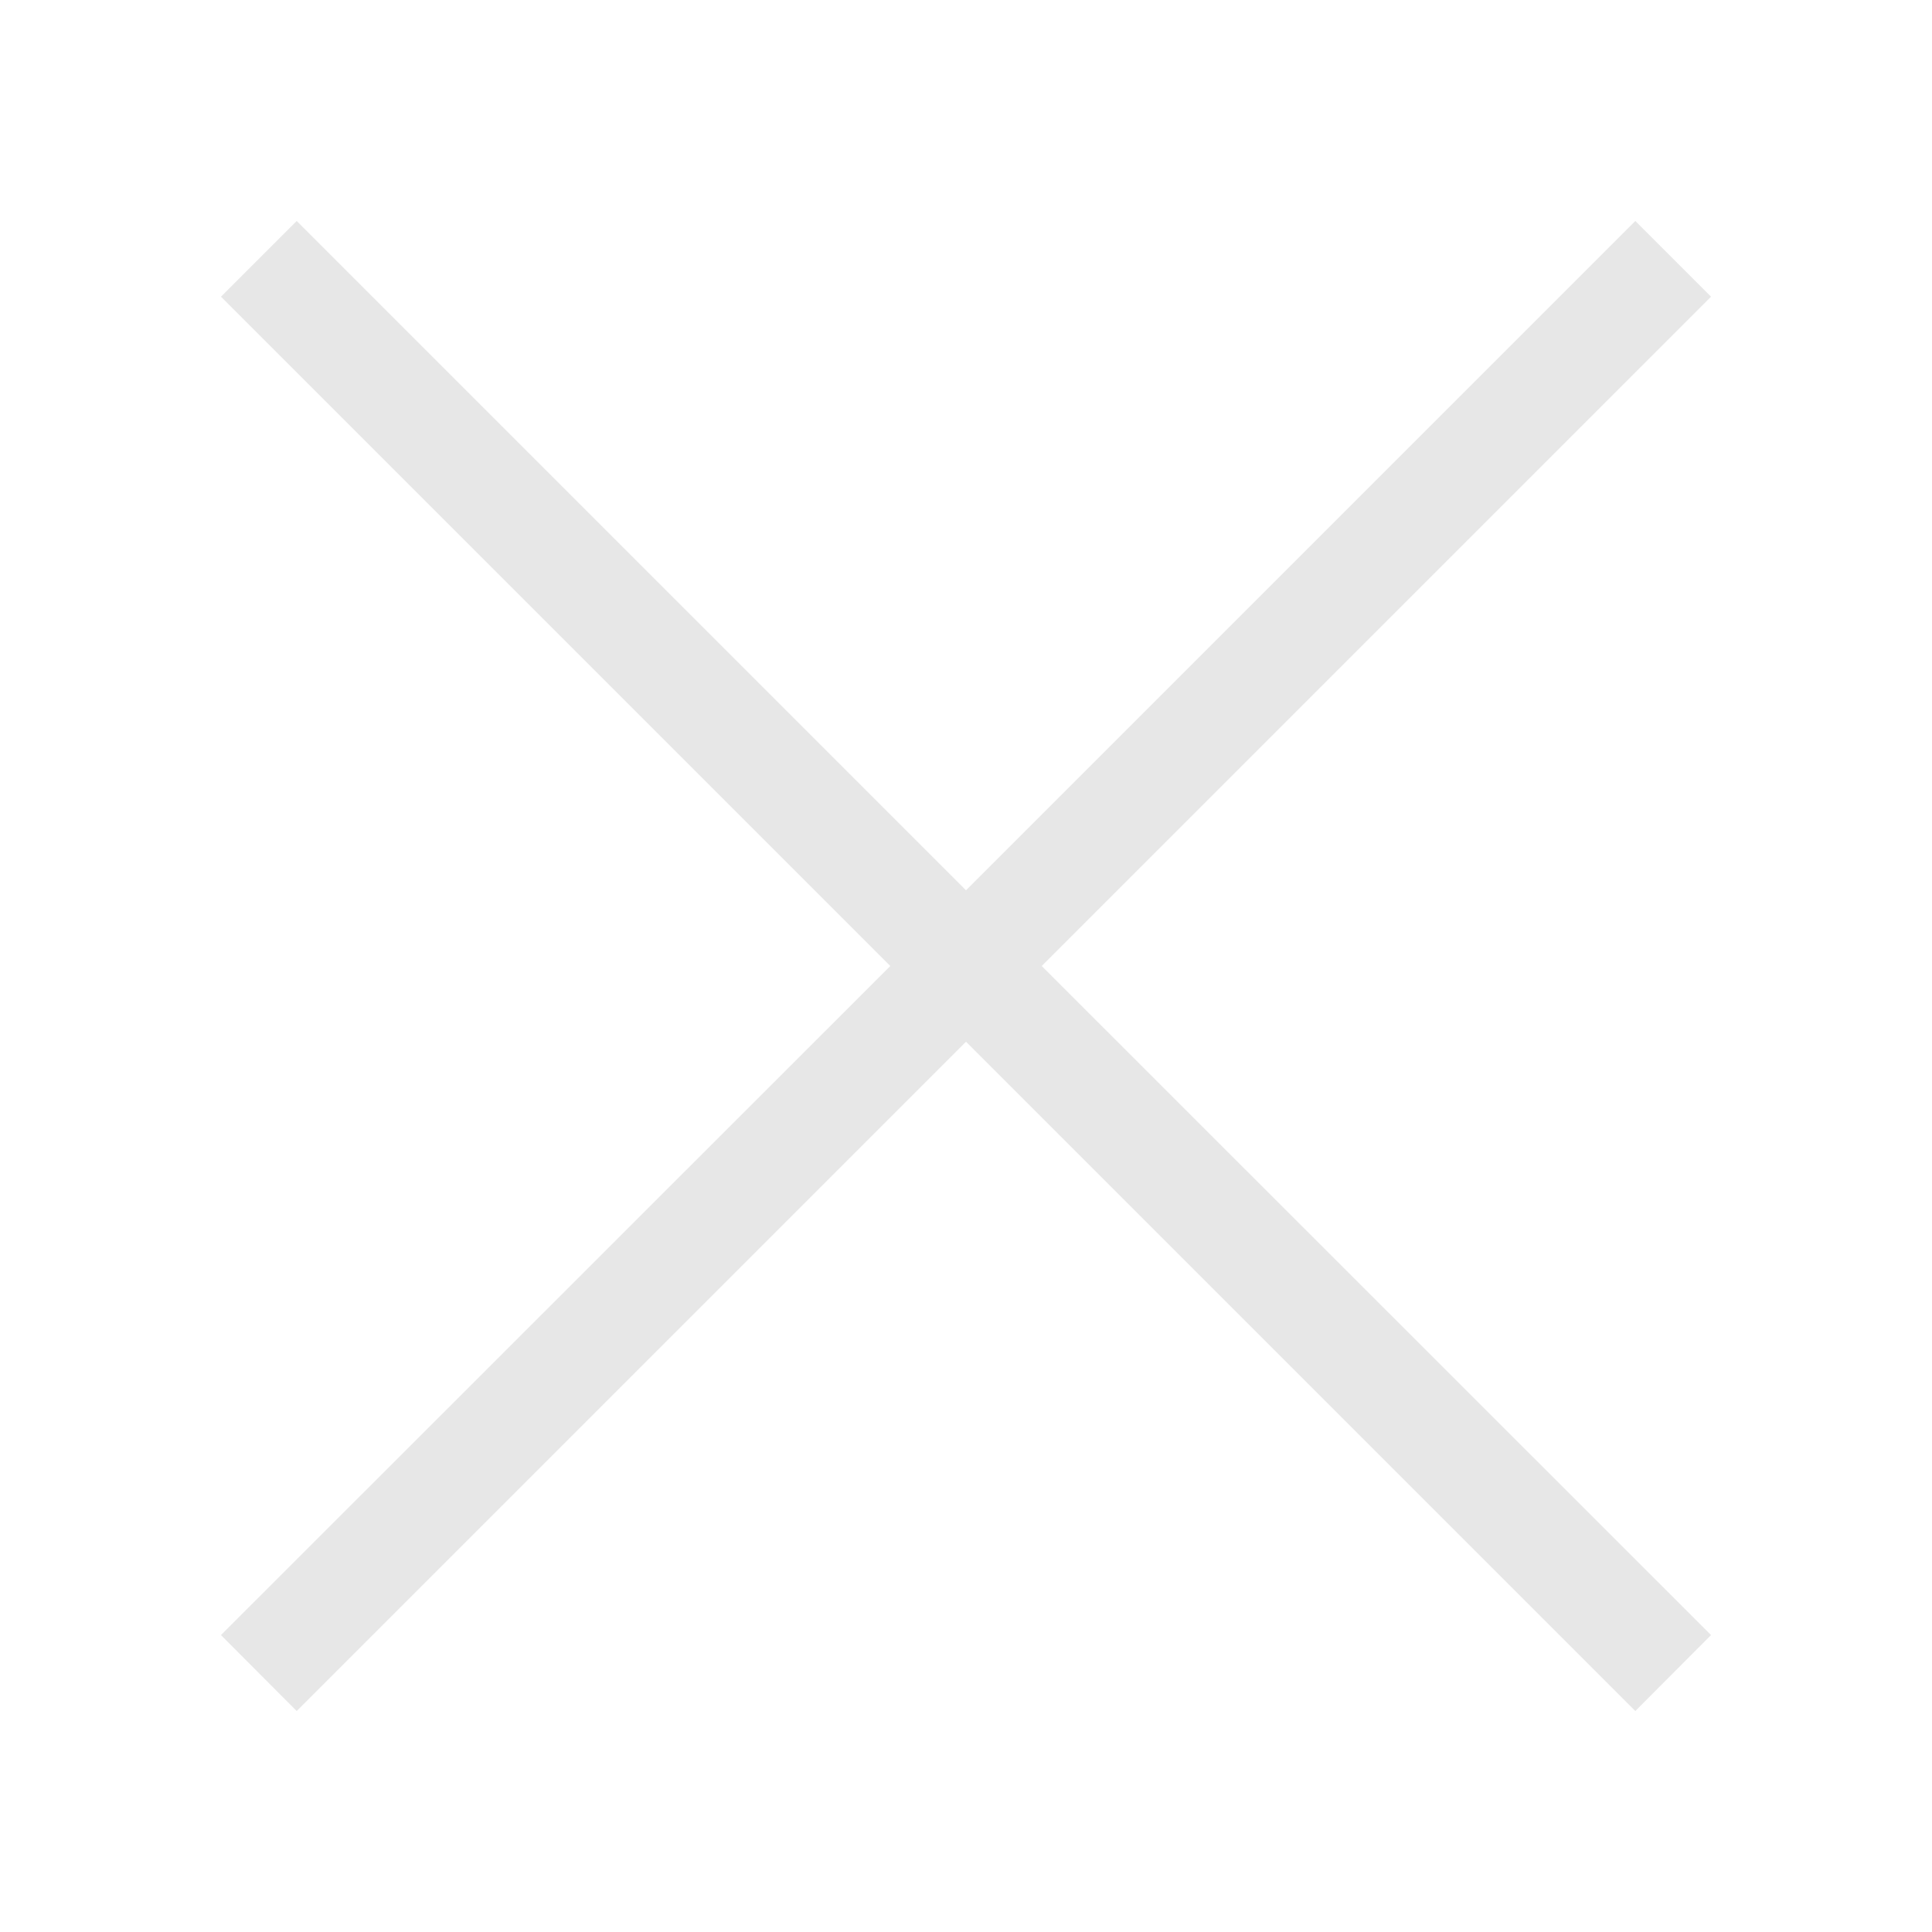
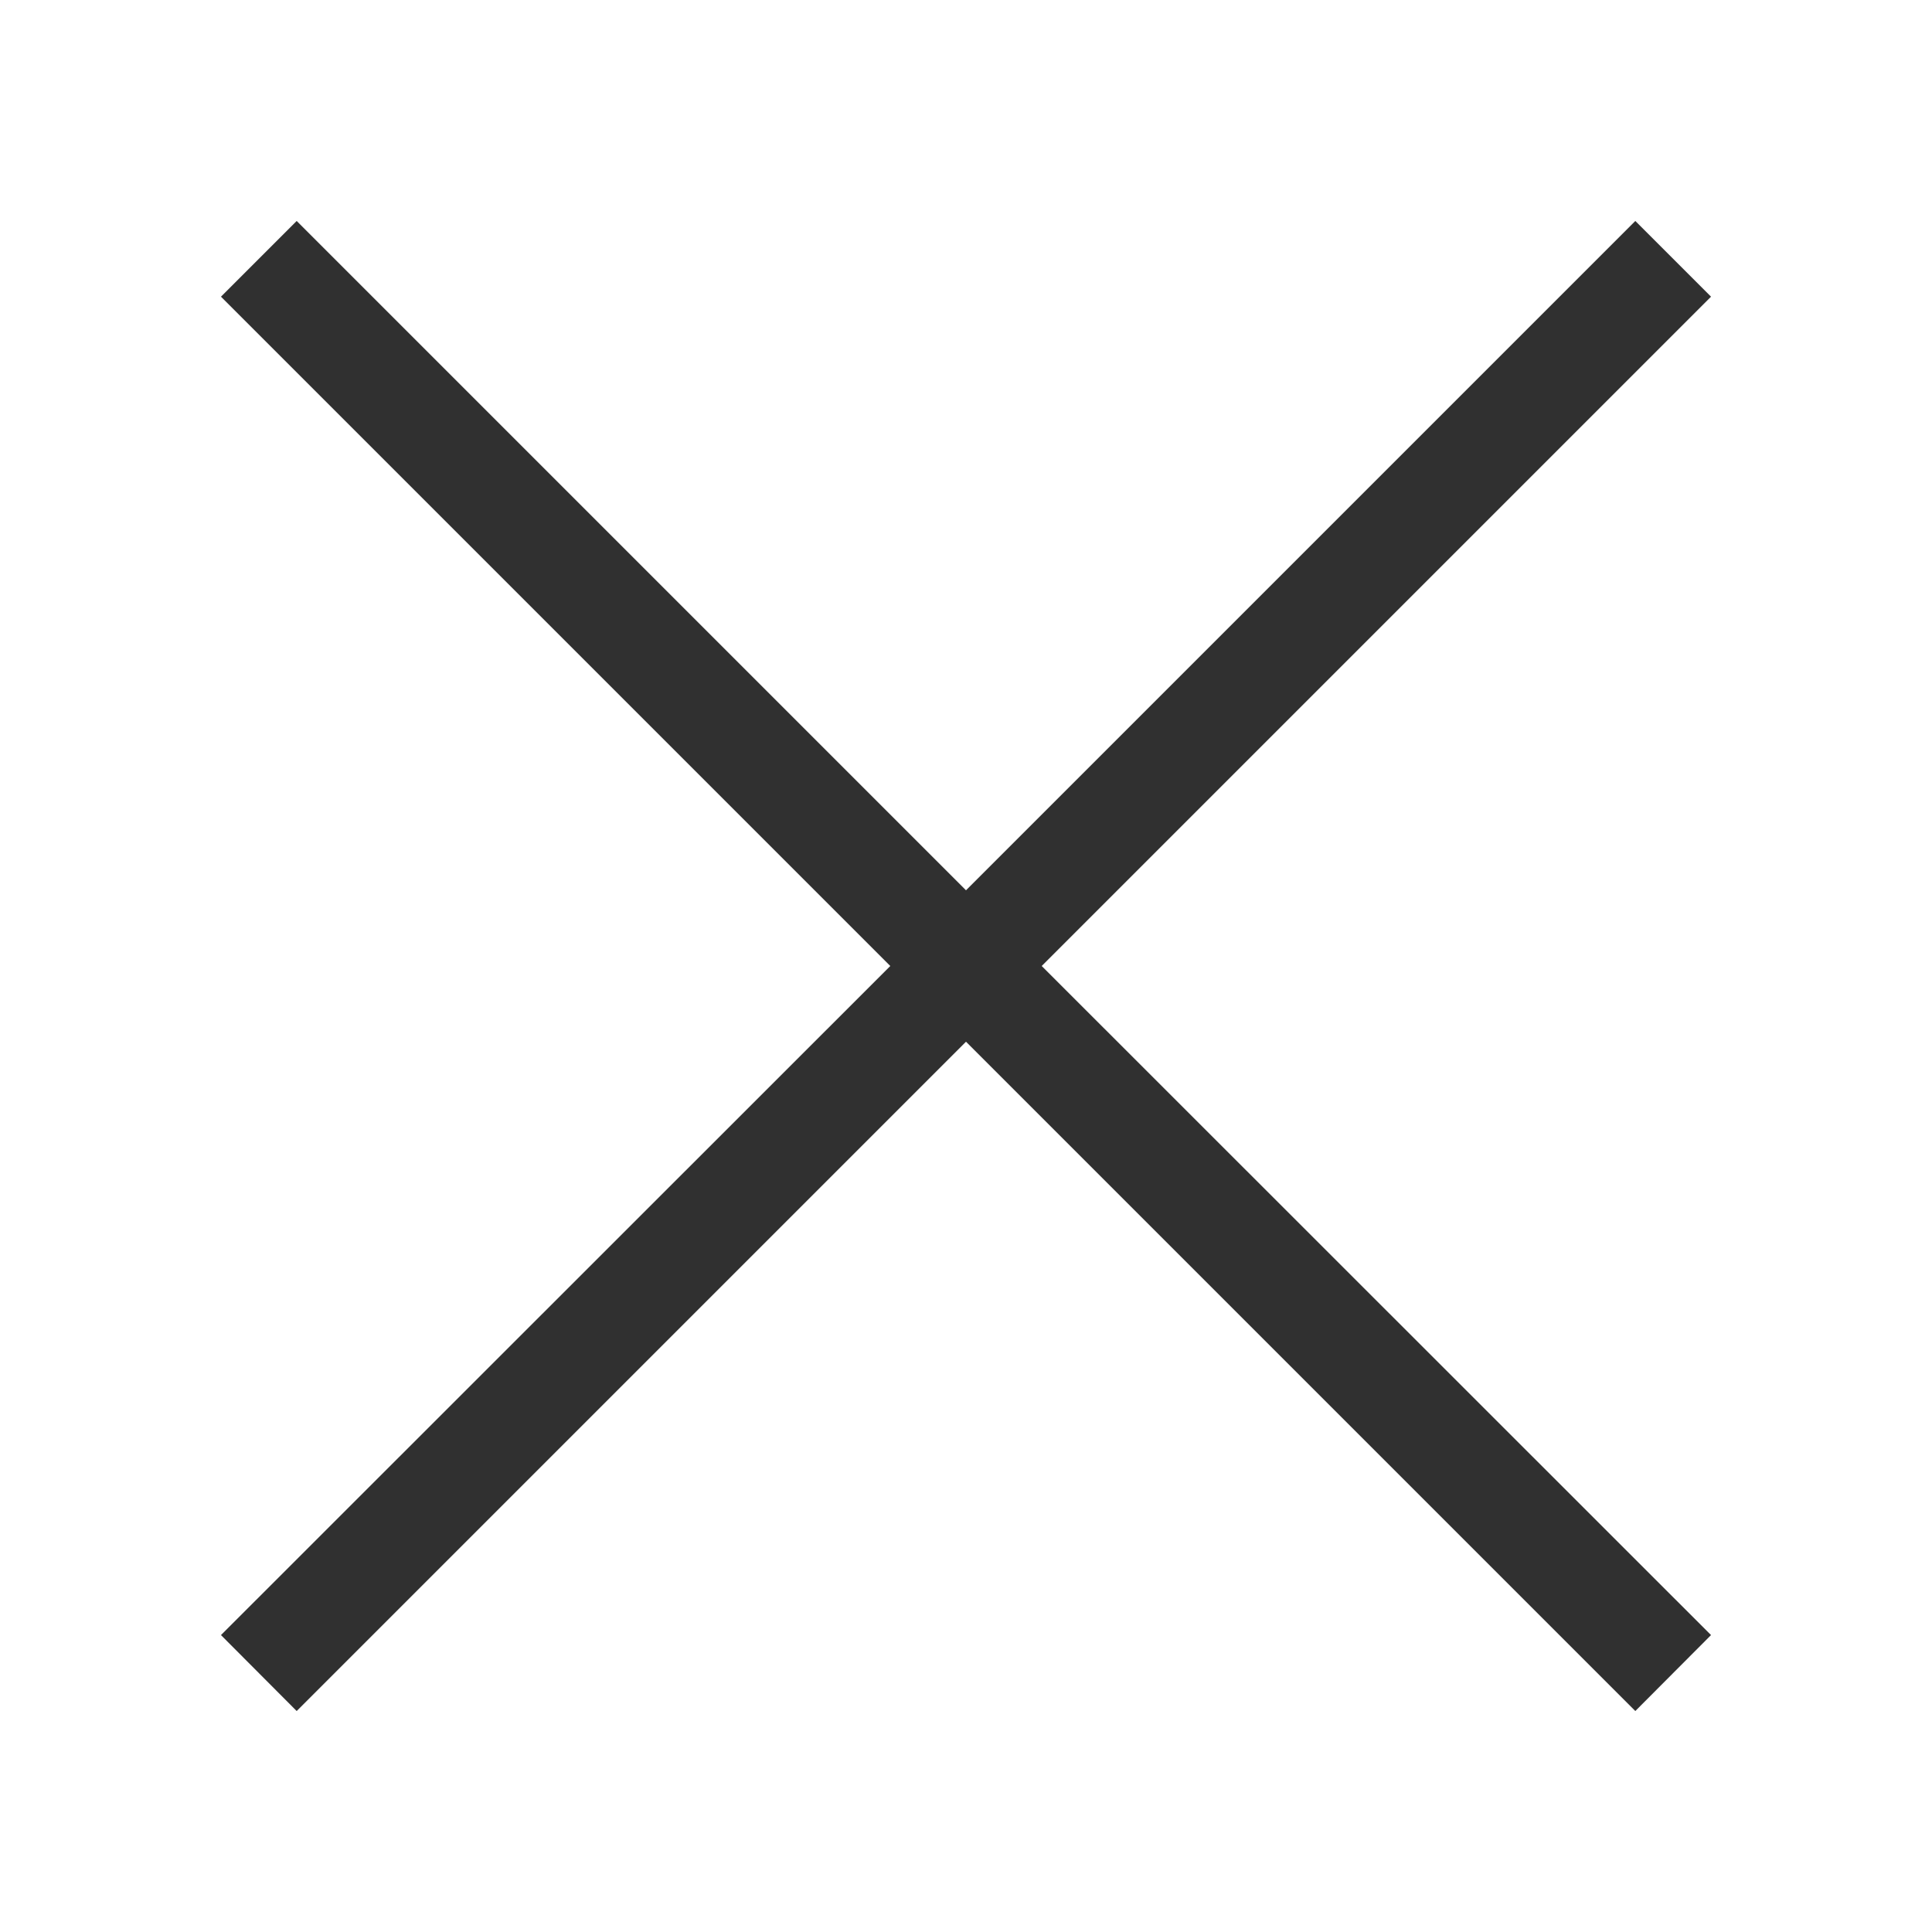
- <svg xmlns="http://www.w3.org/2000/svg" id="svg1" width="16" height="16">
-   <defs id="defs3">
-   </defs>
+ <svg xmlns="http://www.w3.org/2000/svg" id="svg1" width="16" height="16" version="1.1">
+   <defs id="defs3" />
  <g id="none">
    <rect height="16" id="rect9056-0" style="color:#000000;fill:none;stroke-width:0" width="16" x="0" y="0" />
-     <path style="fill:#e7e7e7;fill-rule:evenodd;stroke:none;" d="M 2.457,1.83 1.83,2.457 7.373,8 1.83,13.541 2.457,14.17 8,8.627 13.543,14.17 14.17,13.541 8.627,8 14.17,2.457 13.543,1.83 8,7.373 Z" id="rect7924" />
+     <path style="fill:#000000;fill-rule:evenodd;stroke:none;fill-opacity:1;opacity:0.81" d="M 2.457,1.83 1.83,2.457 7.373,8 1.83,13.541 2.457,14.17 8,8.627 13.543,14.17 14.17,13.541 8.627,8 14.17,2.457 13.543,1.83 8,7.373 Z" id="rect7924" />
  </g>
</svg>
